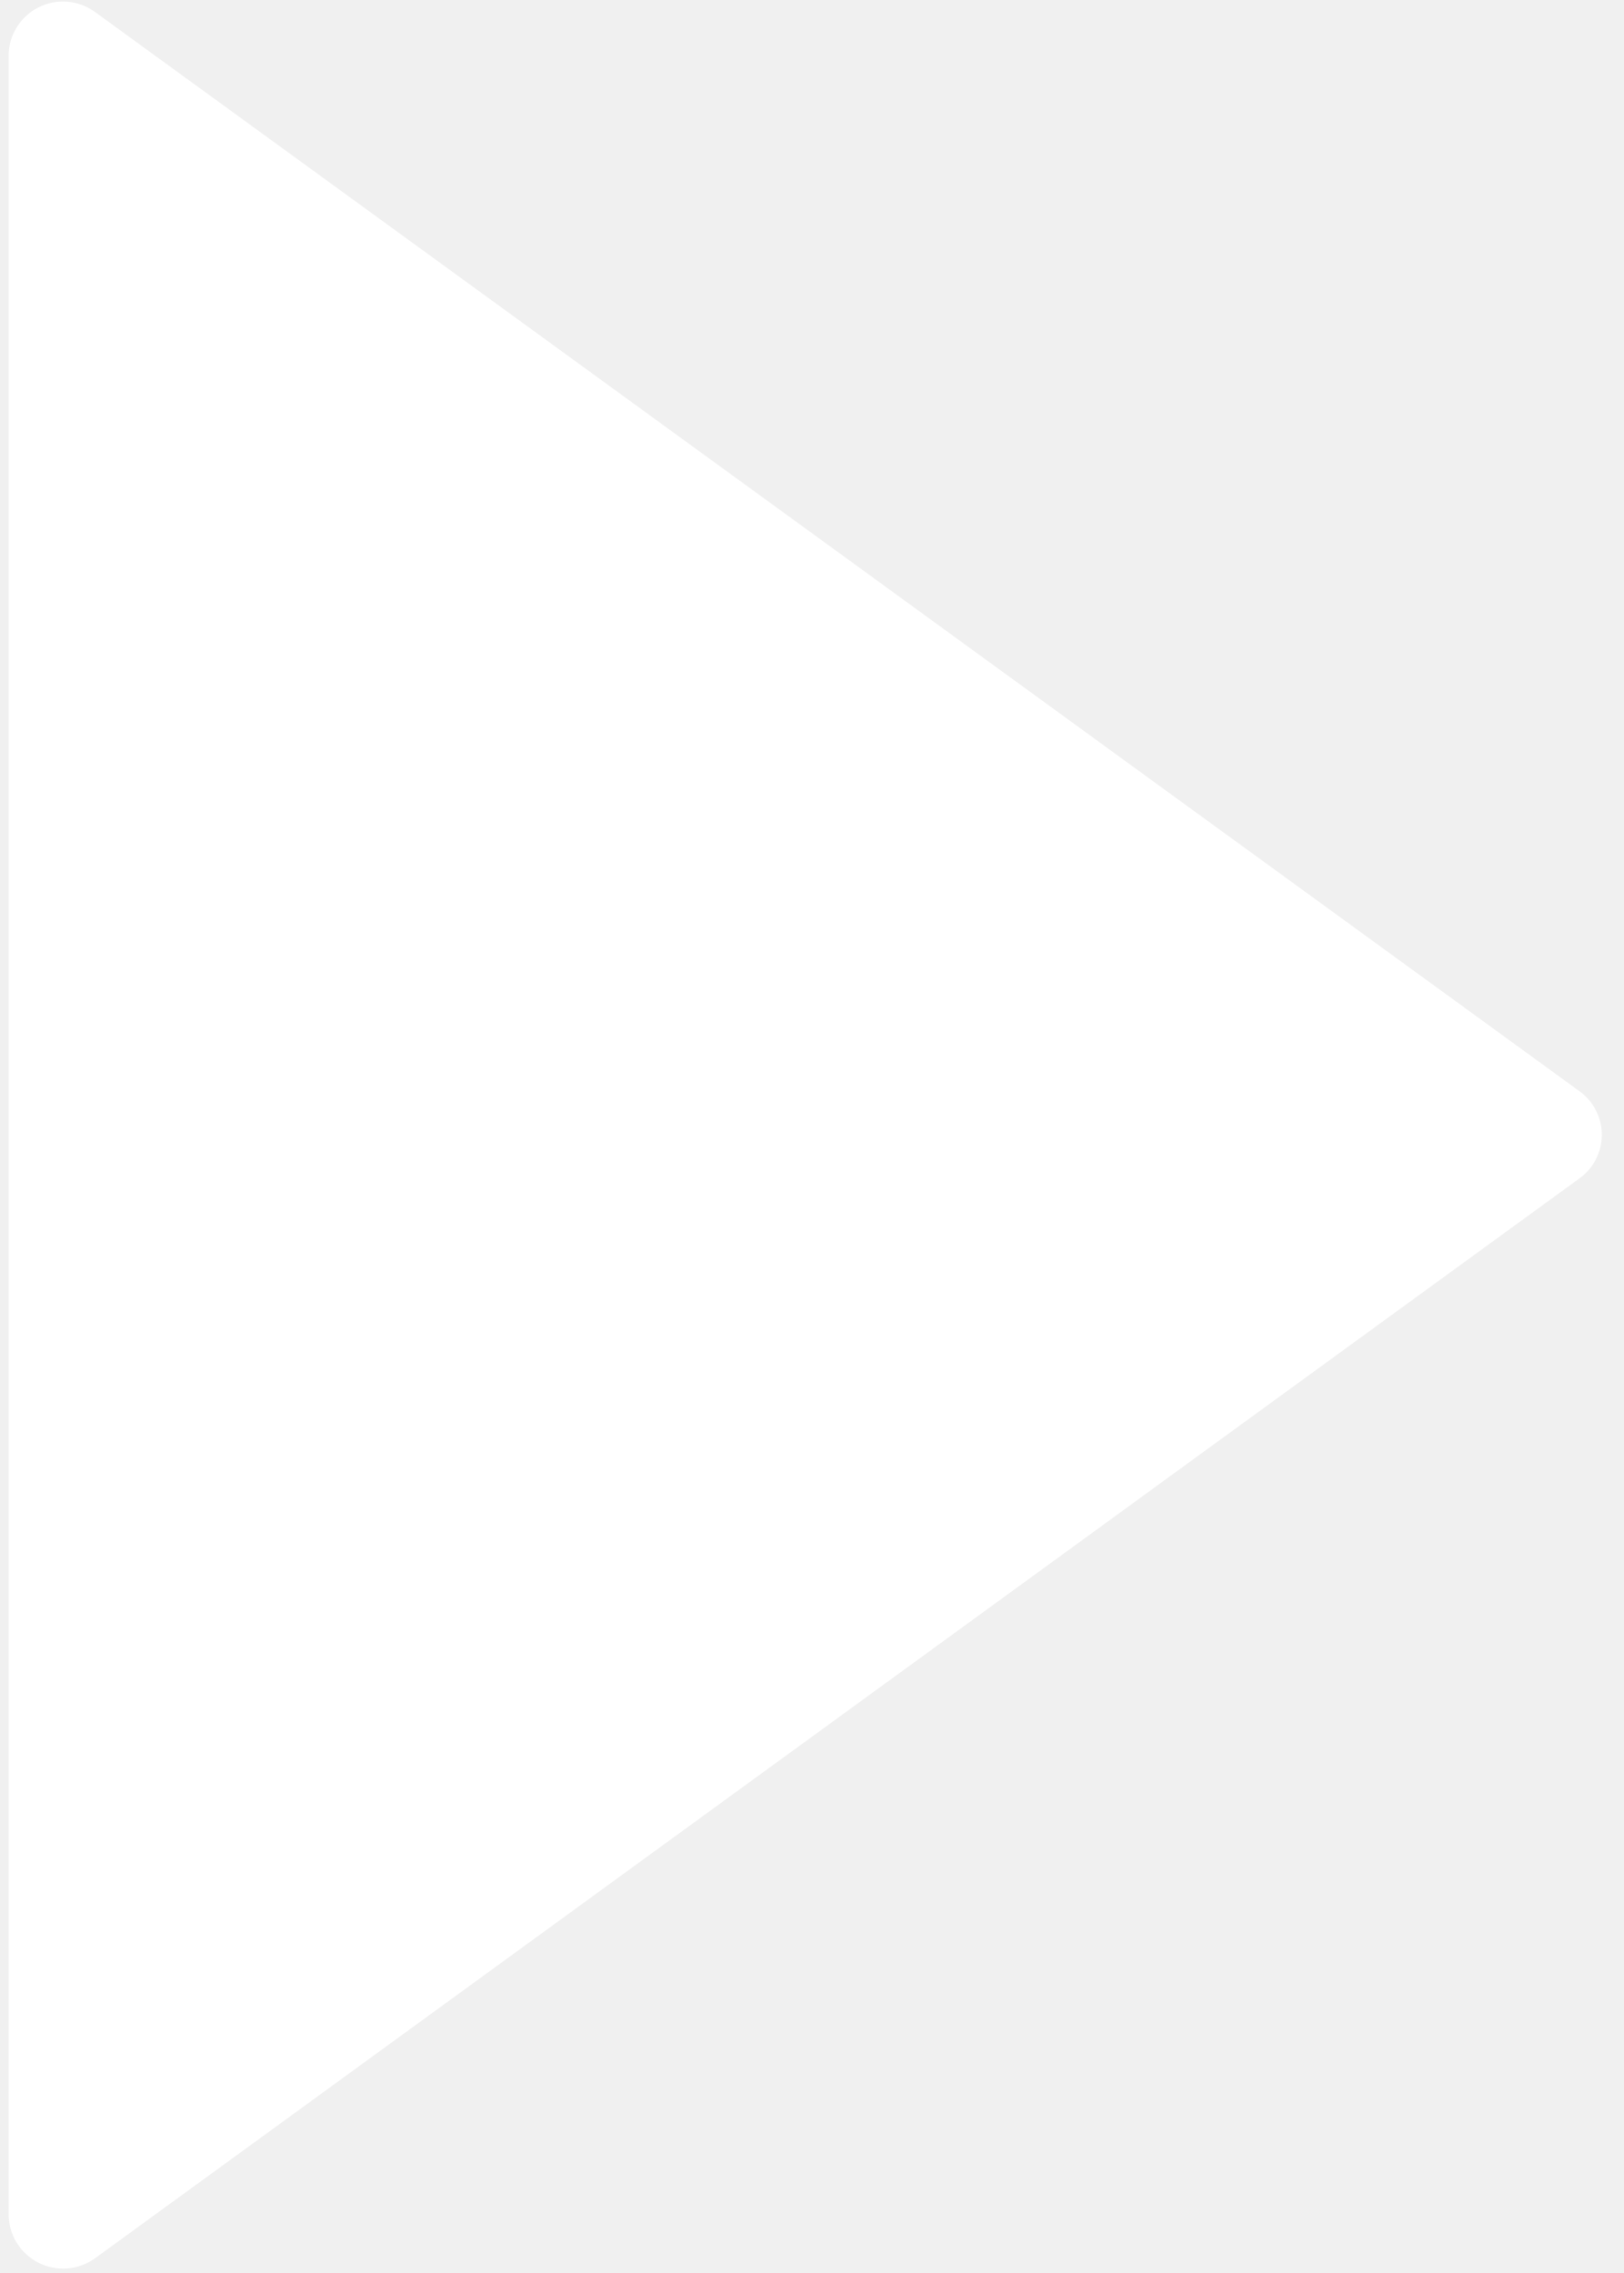
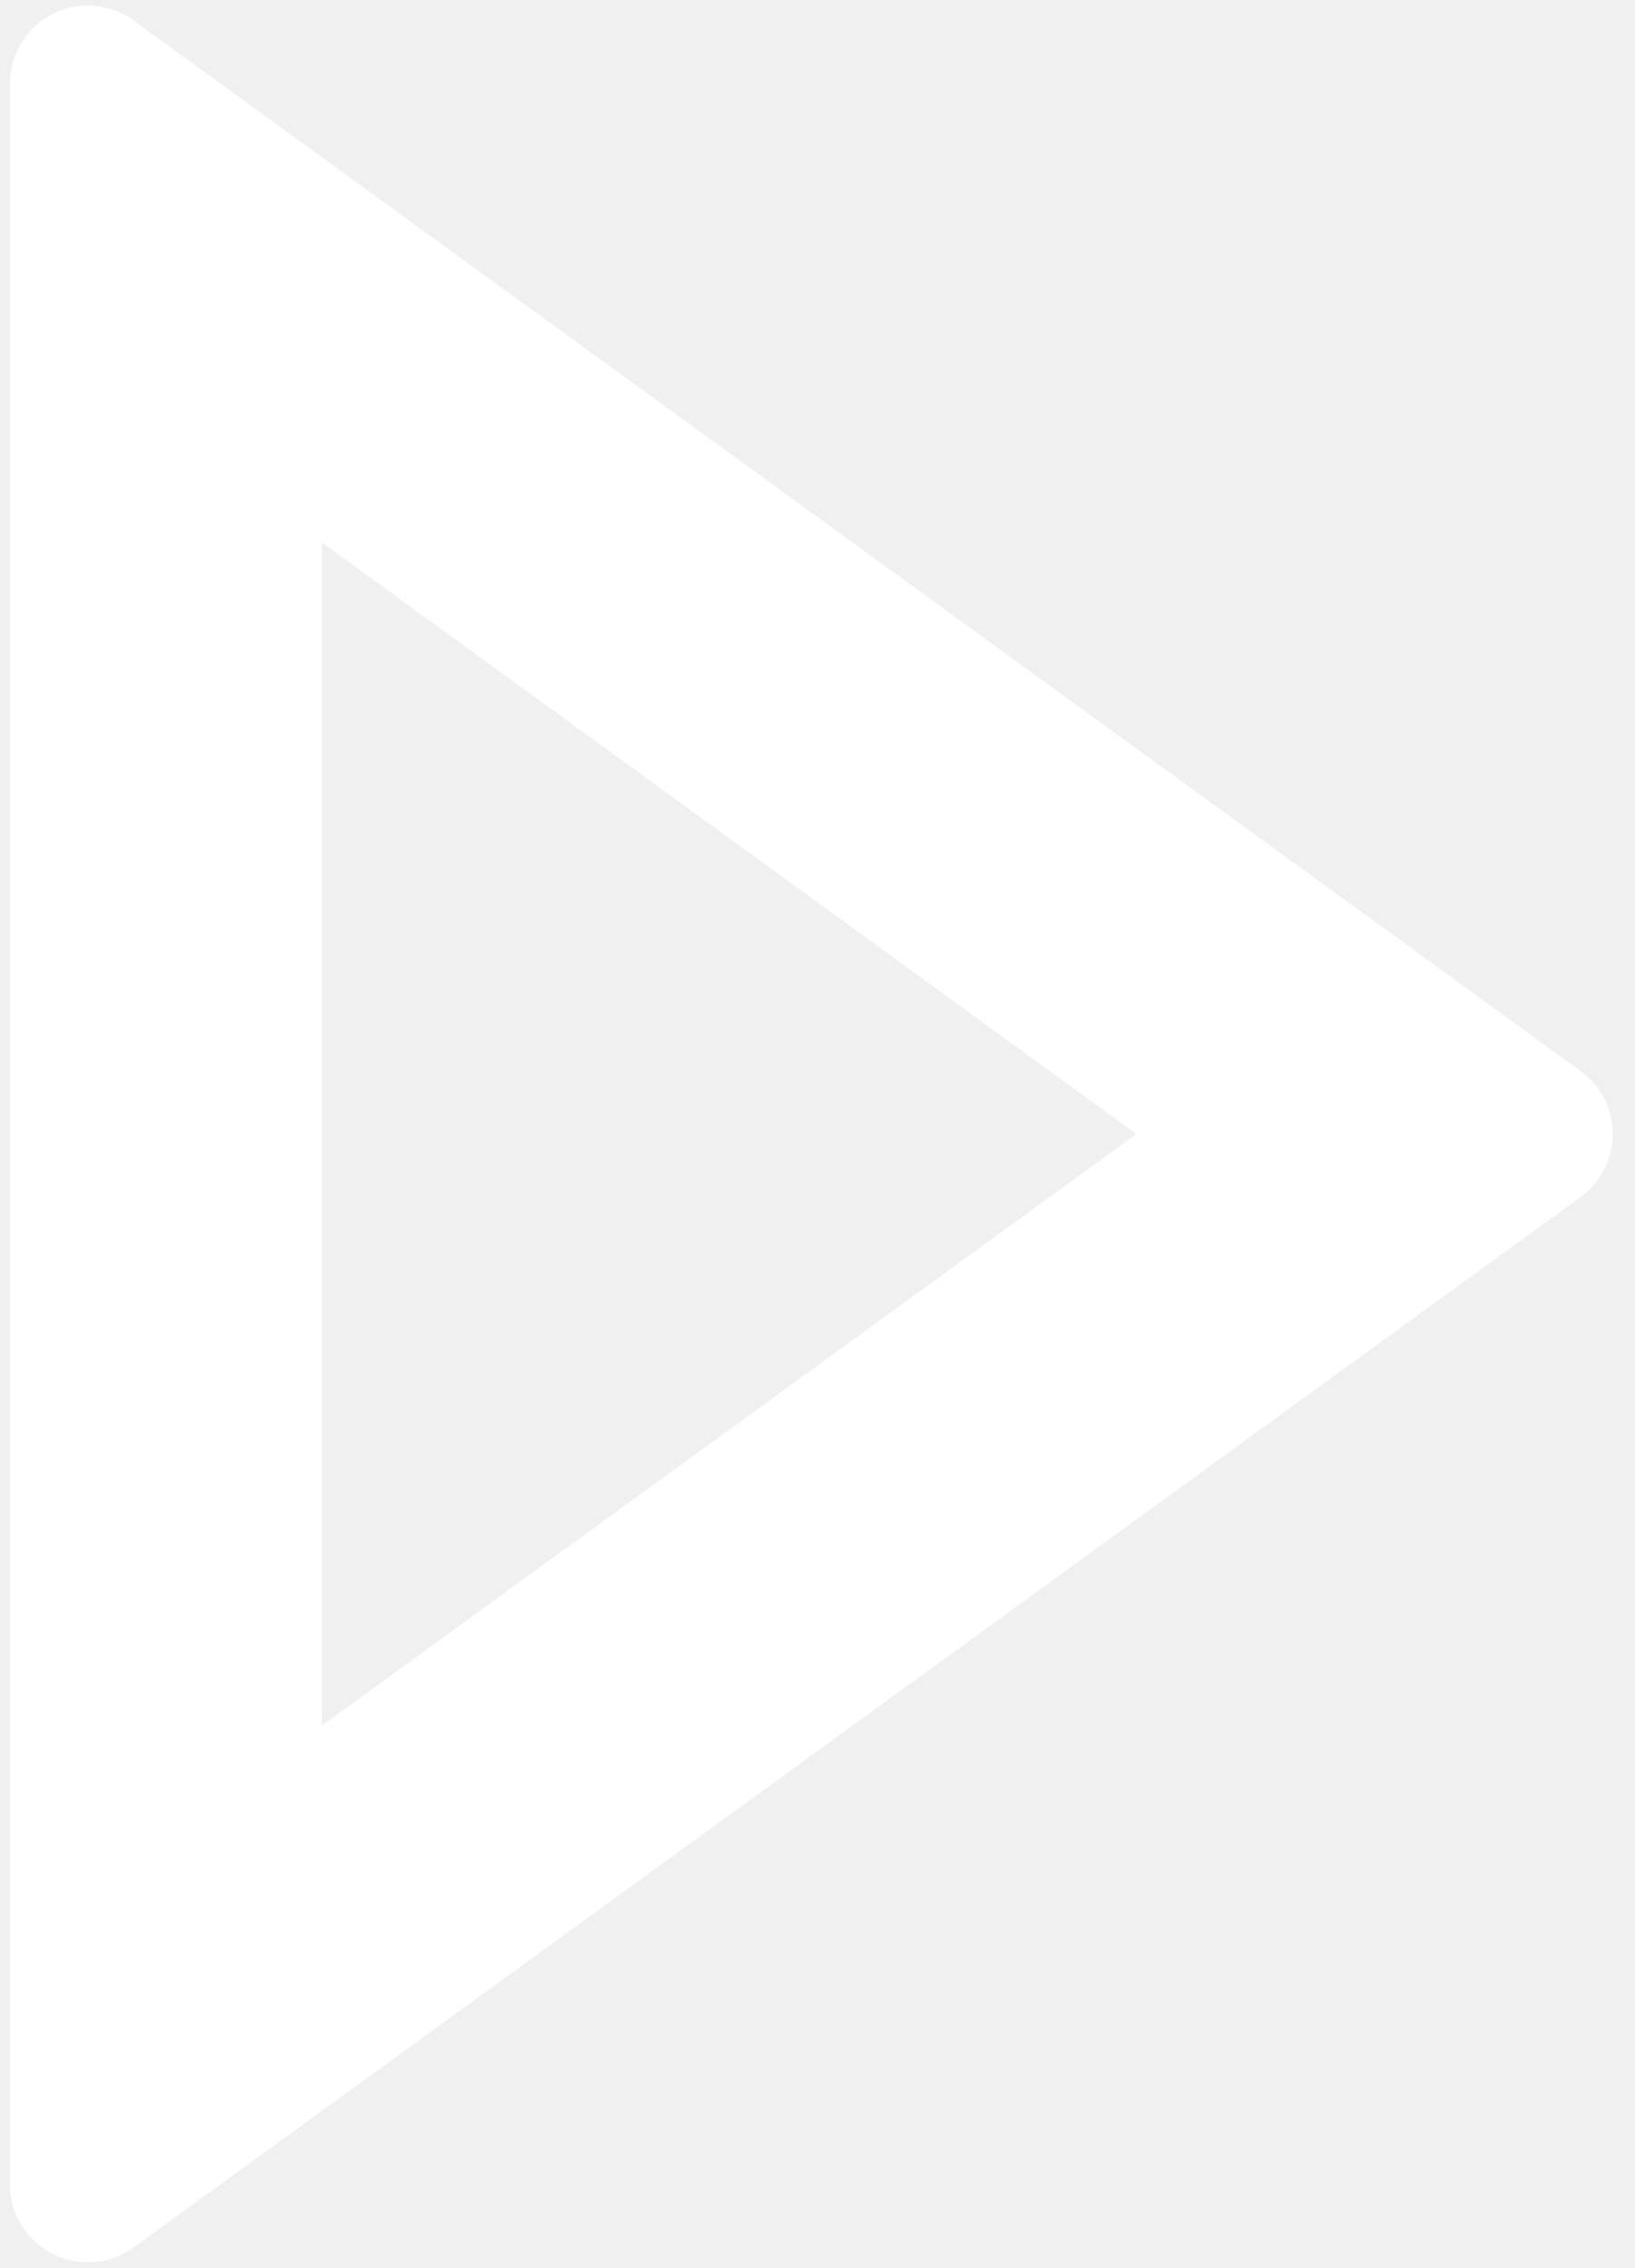
- <svg xmlns="http://www.w3.org/2000/svg" width="70" height="98" viewBox="0 0 70 98" fill="none">
-   <path d="M68.076 47.037L4.092 0.514C3.742 0.259 3.328 0.107 2.896 0.074C2.465 0.04 2.032 0.127 1.647 0.324C1.262 0.521 0.939 0.821 0.713 1.191C0.488 1.56 0.37 1.985 0.371 2.418V95.465C0.372 95.897 0.492 96.32 0.717 96.689C0.943 97.057 1.266 97.356 1.65 97.553C2.035 97.749 2.466 97.836 2.897 97.804C3.328 97.772 3.741 97.621 4.092 97.369L68.076 50.816C68.379 50.603 68.625 50.319 68.795 49.991C68.965 49.662 69.054 49.297 69.054 48.927C69.054 48.556 68.965 48.192 68.795 47.863C68.625 47.534 68.379 47.251 68.076 47.037V47.037Z" fill="white" />
+ <svg xmlns="http://www.w3.org/2000/svg" width="49" height="68" viewBox="0 0 49 68" fill="none">
+   <path d="M47.381 32.11L4.007 0.616C3.659 0.361 3.247 0.208 2.817 0.173C2.387 0.138 1.956 0.224 1.572 0.42C1.188 0.616 0.865 0.914 0.641 1.283C0.416 1.651 0.299 2.074 0.301 2.506V65.494C0.301 67.413 2.469 68.497 4.007 67.384L47.381 35.89C47.68 35.674 47.924 35.39 48.092 35.061C48.261 34.733 48.348 34.369 48.348 34C48.348 33.631 48.261 33.267 48.092 32.938C47.924 32.61 47.68 32.326 47.381 32.11ZM9.647 51.739V16.261L34.066 34L9.647 51.739Z" fill="white" />
</svg>
